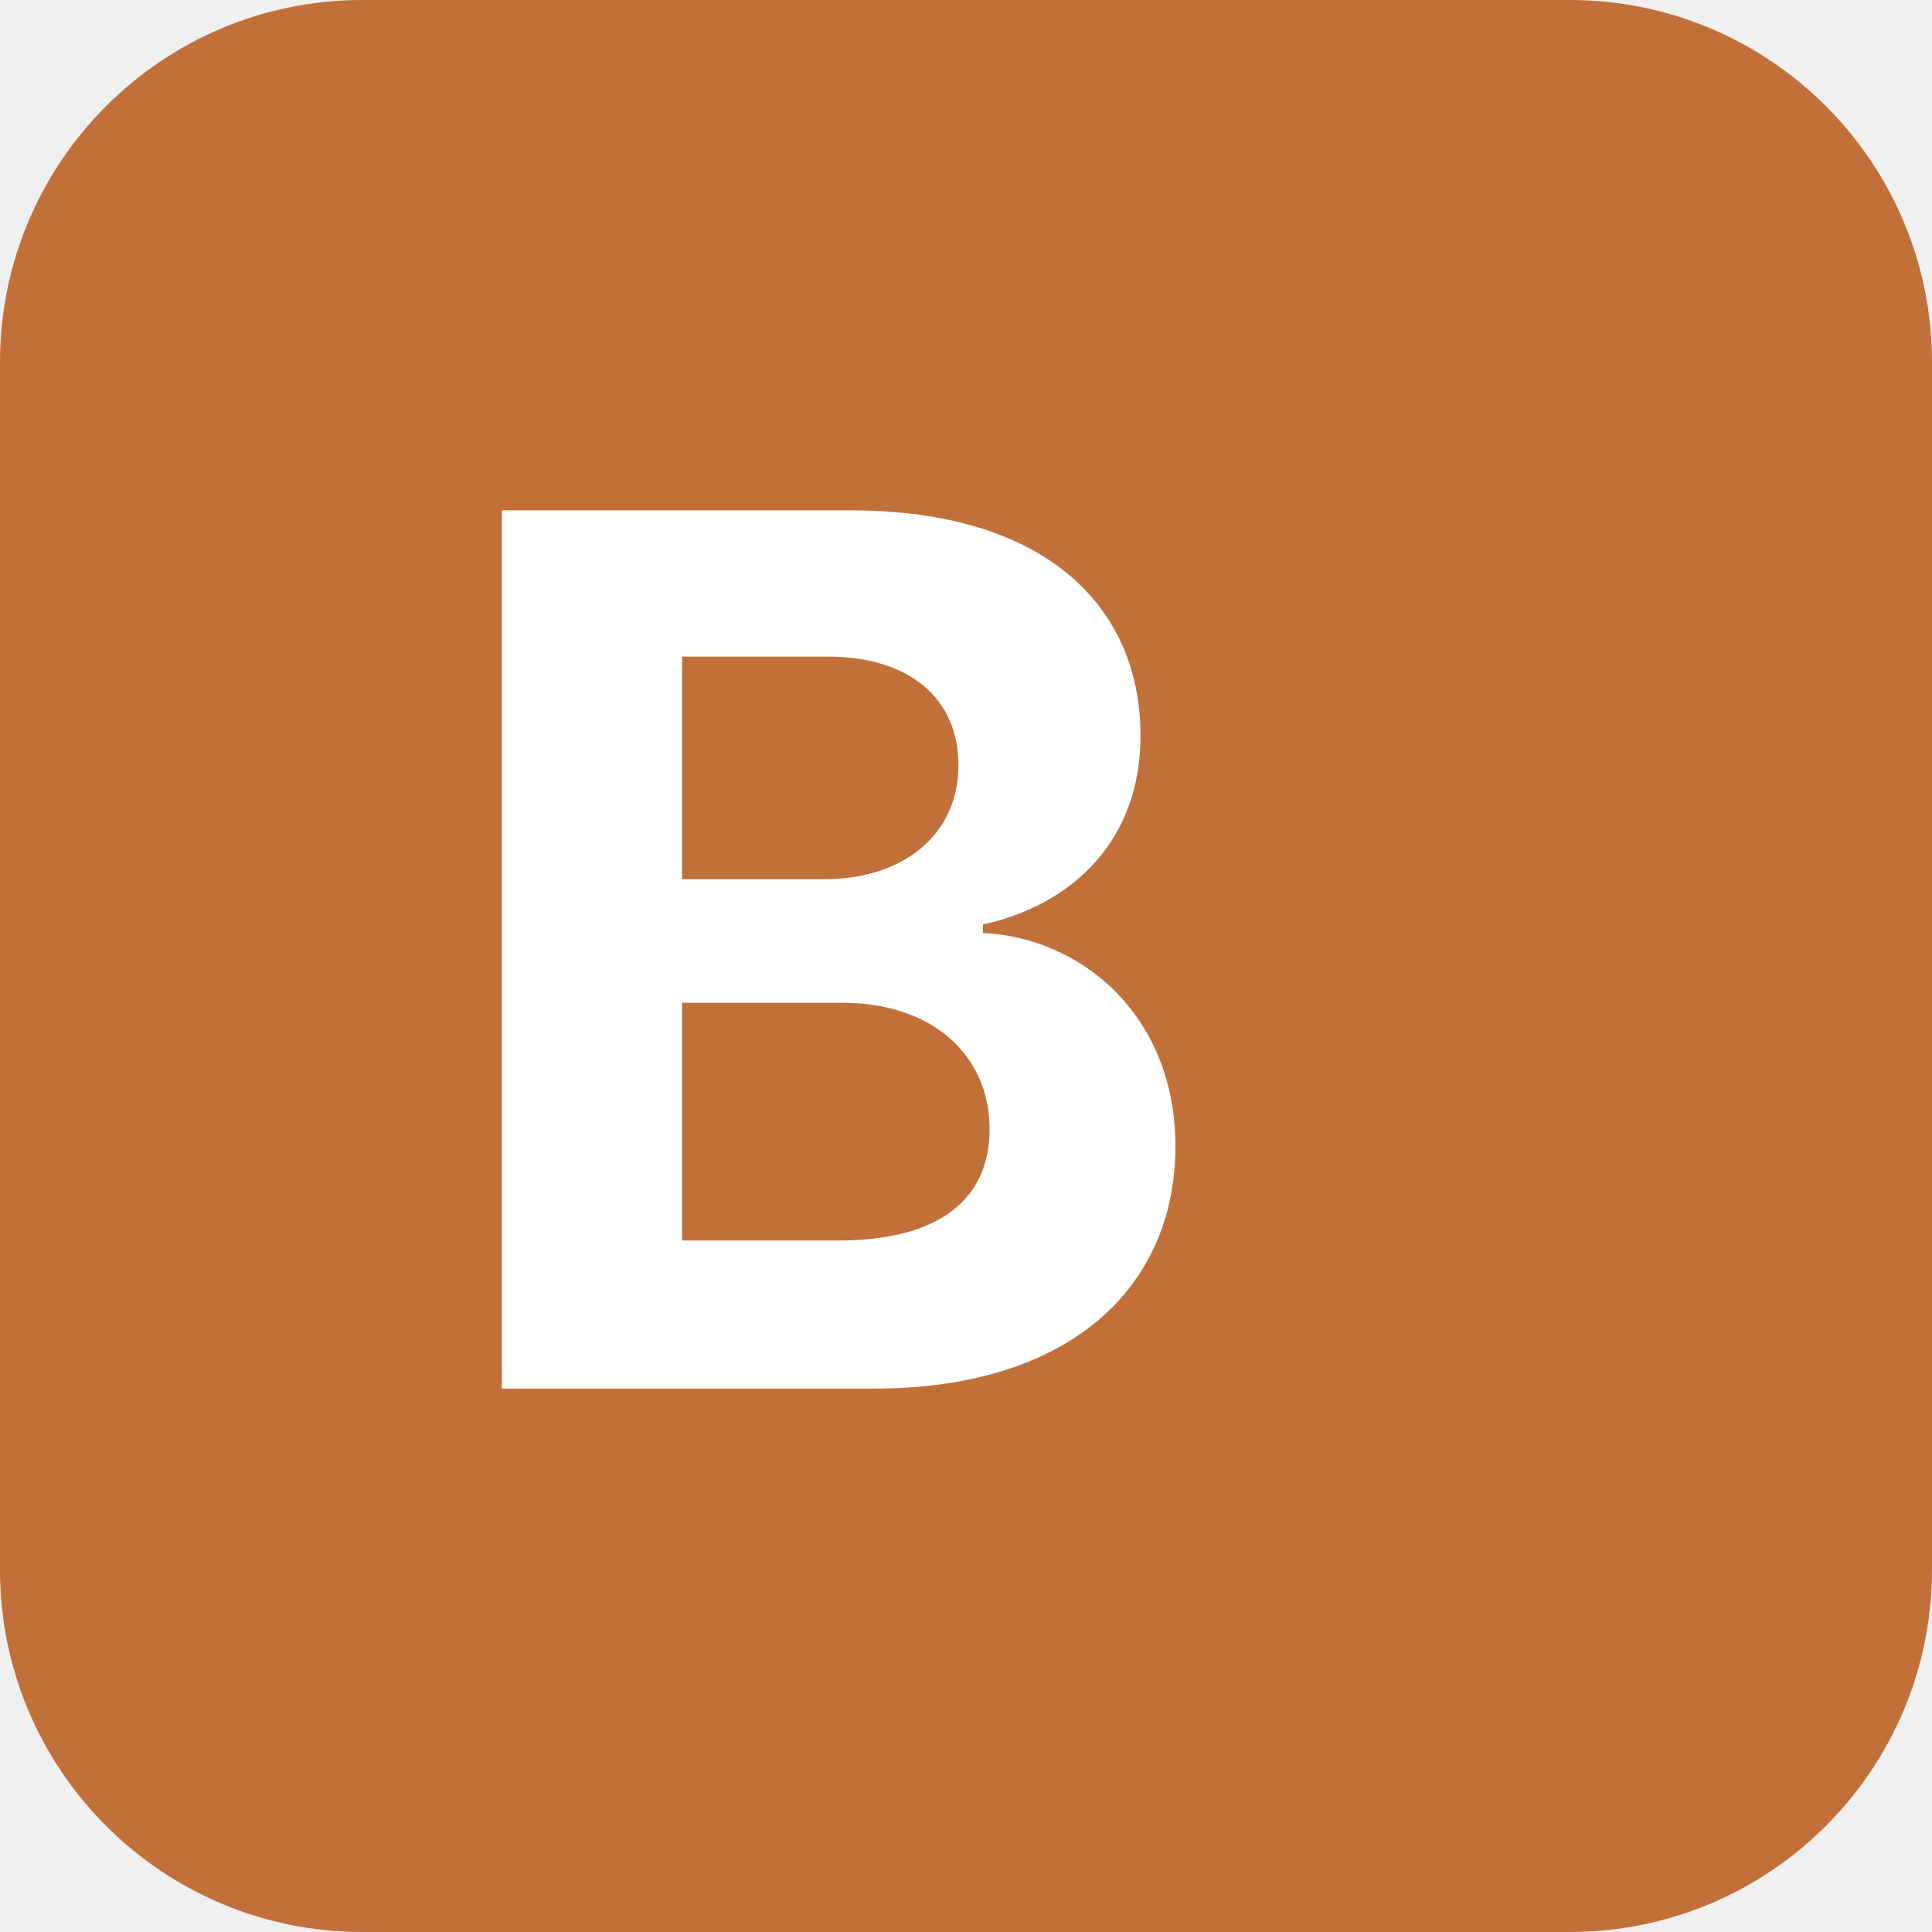
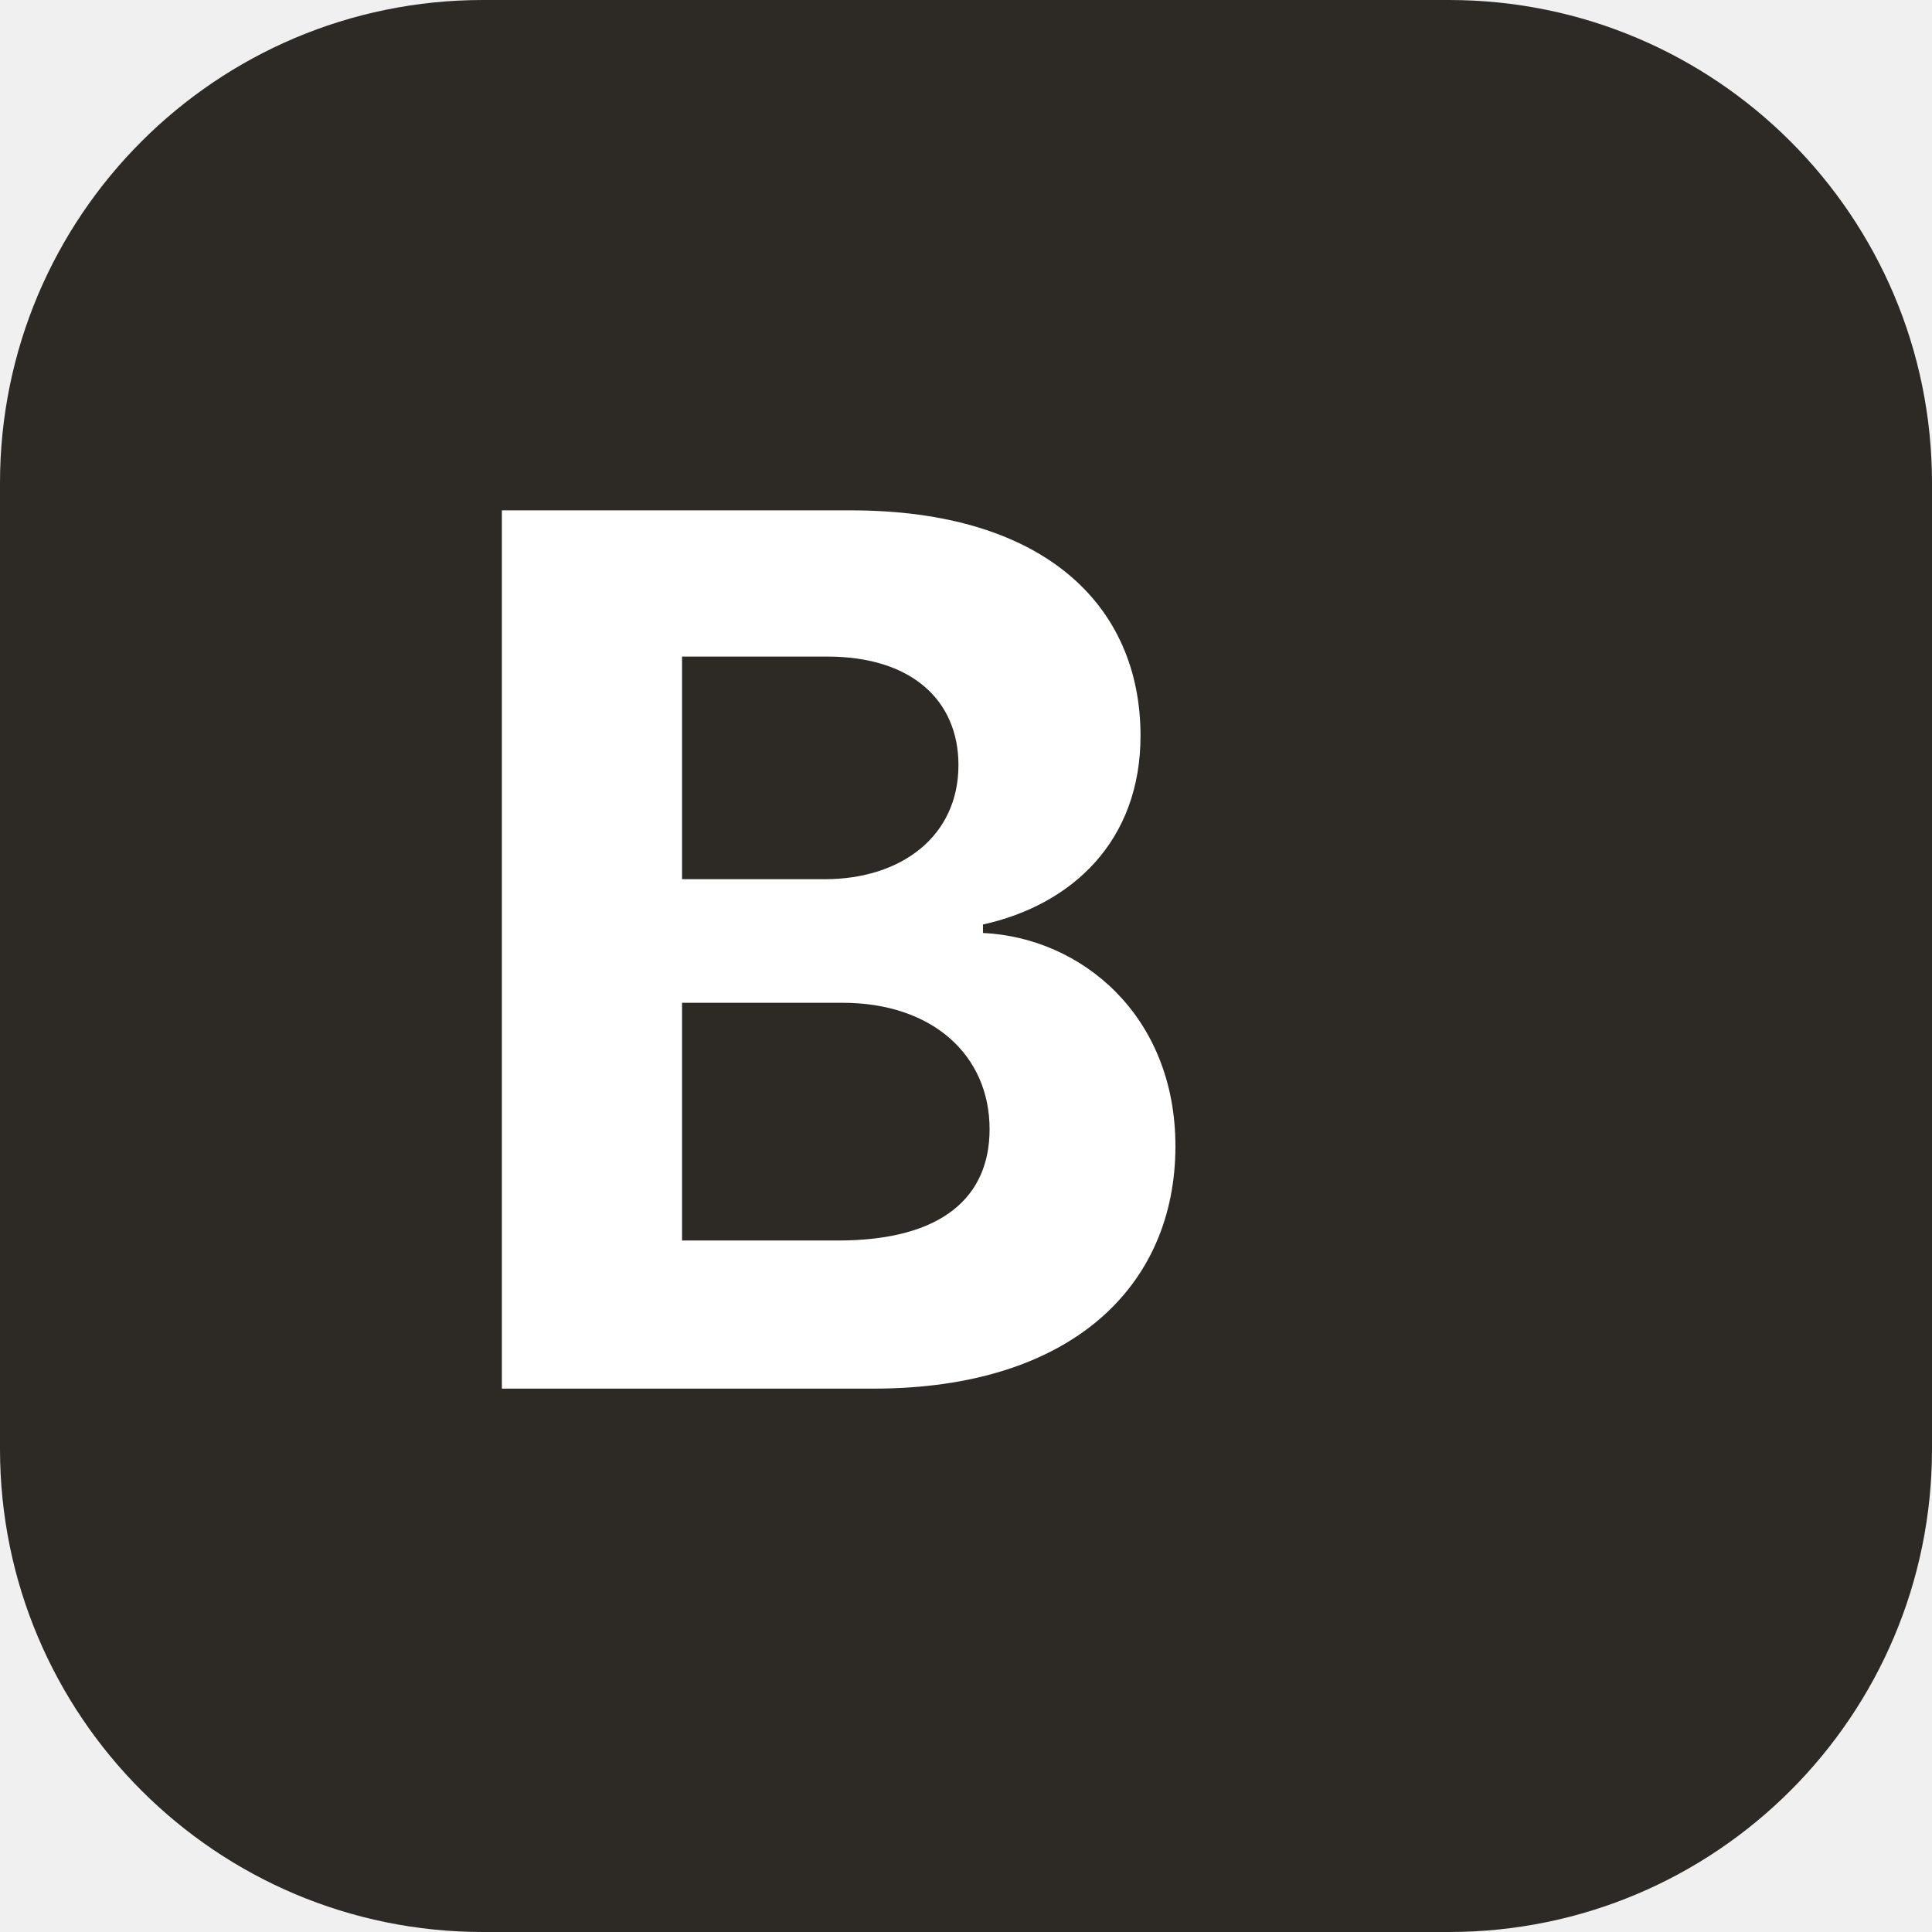
<svg xmlns="http://www.w3.org/2000/svg" width="32" height="32" viewBox="0 0 32 32" fill="none">
-   <rect width="32" height="32" rx="6" fill="#c2703a" />
+   <rect width="32" height="32" rx="8" fill="#2D2A26" />
  <text x="7" y="23" font-family="Inter, sans-serif" font-weight="700" font-size="20" fill="white">B</text>
</svg>
